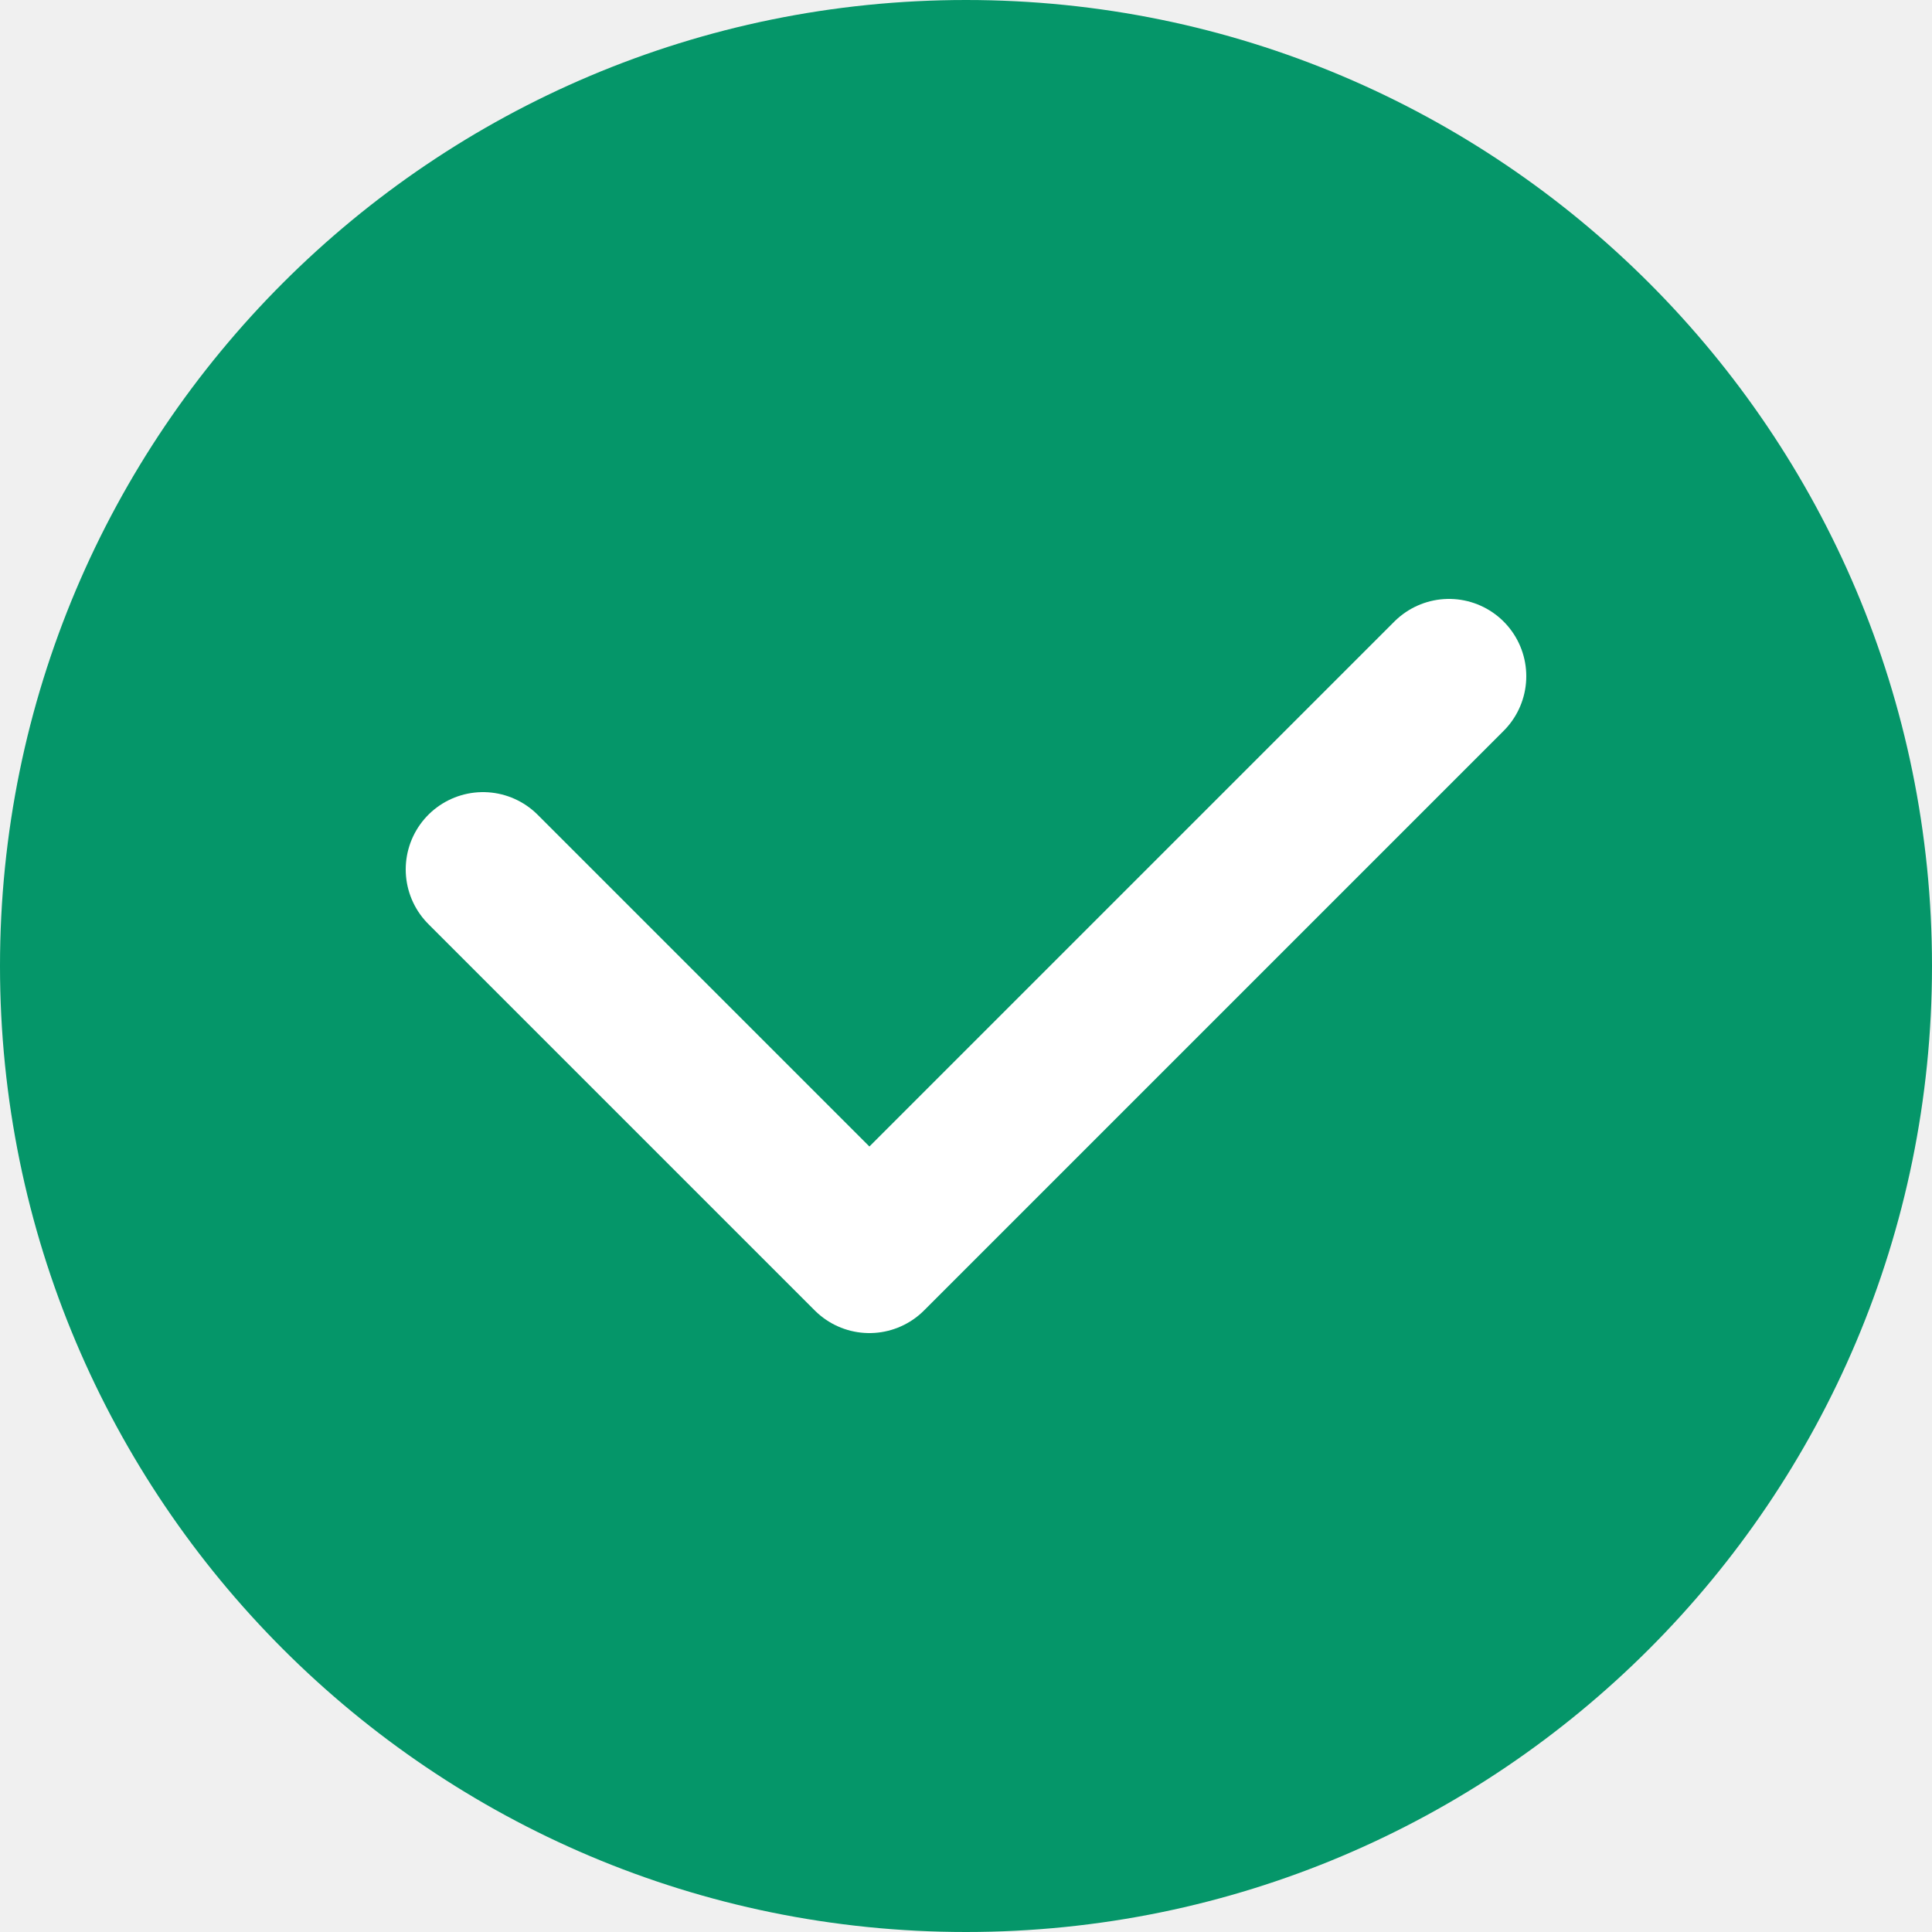
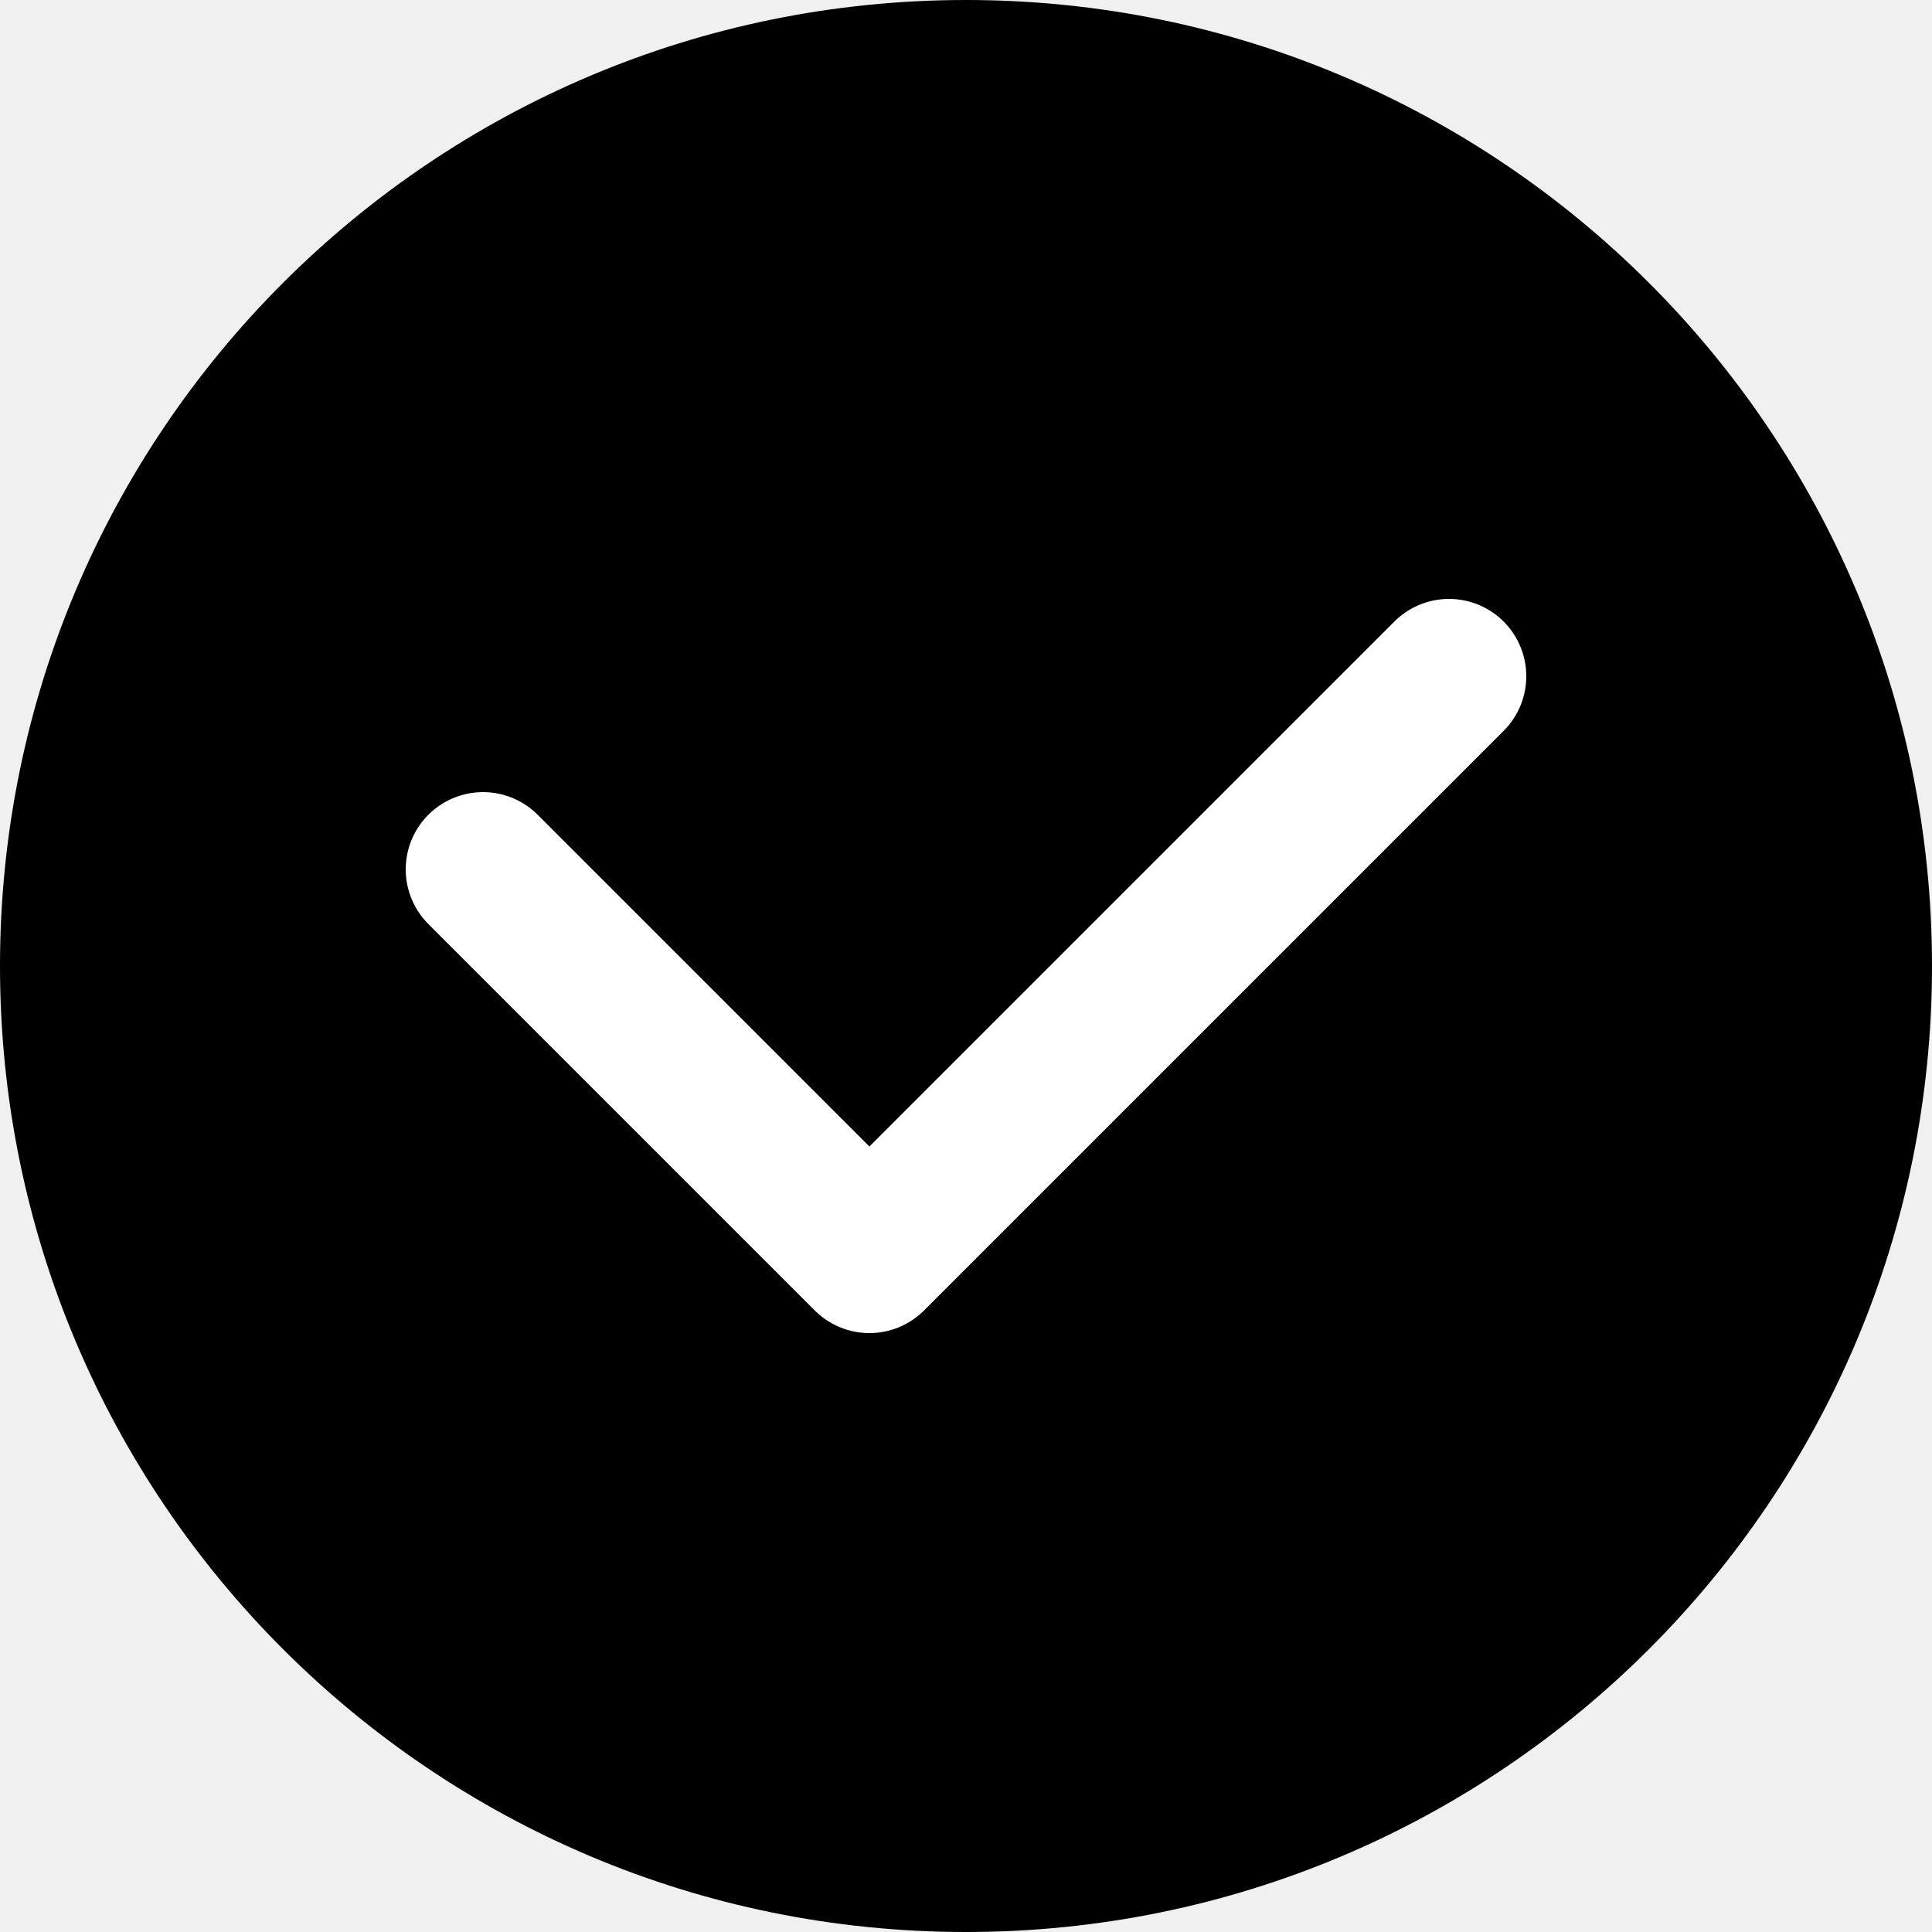
<svg xmlns="http://www.w3.org/2000/svg" viewBox="0 0 100 100">
-   <circle cx="50" cy="50" r="50" fill="#059669" />
+   <circle cx="50" cy="50" r="50" fill="#000000" />
  <path d="M25 45 L45 65 L75 35" stroke="#ffffff" stroke-width="8" stroke-linecap="round" stroke-linejoin="round" fill="none" />
</svg>
